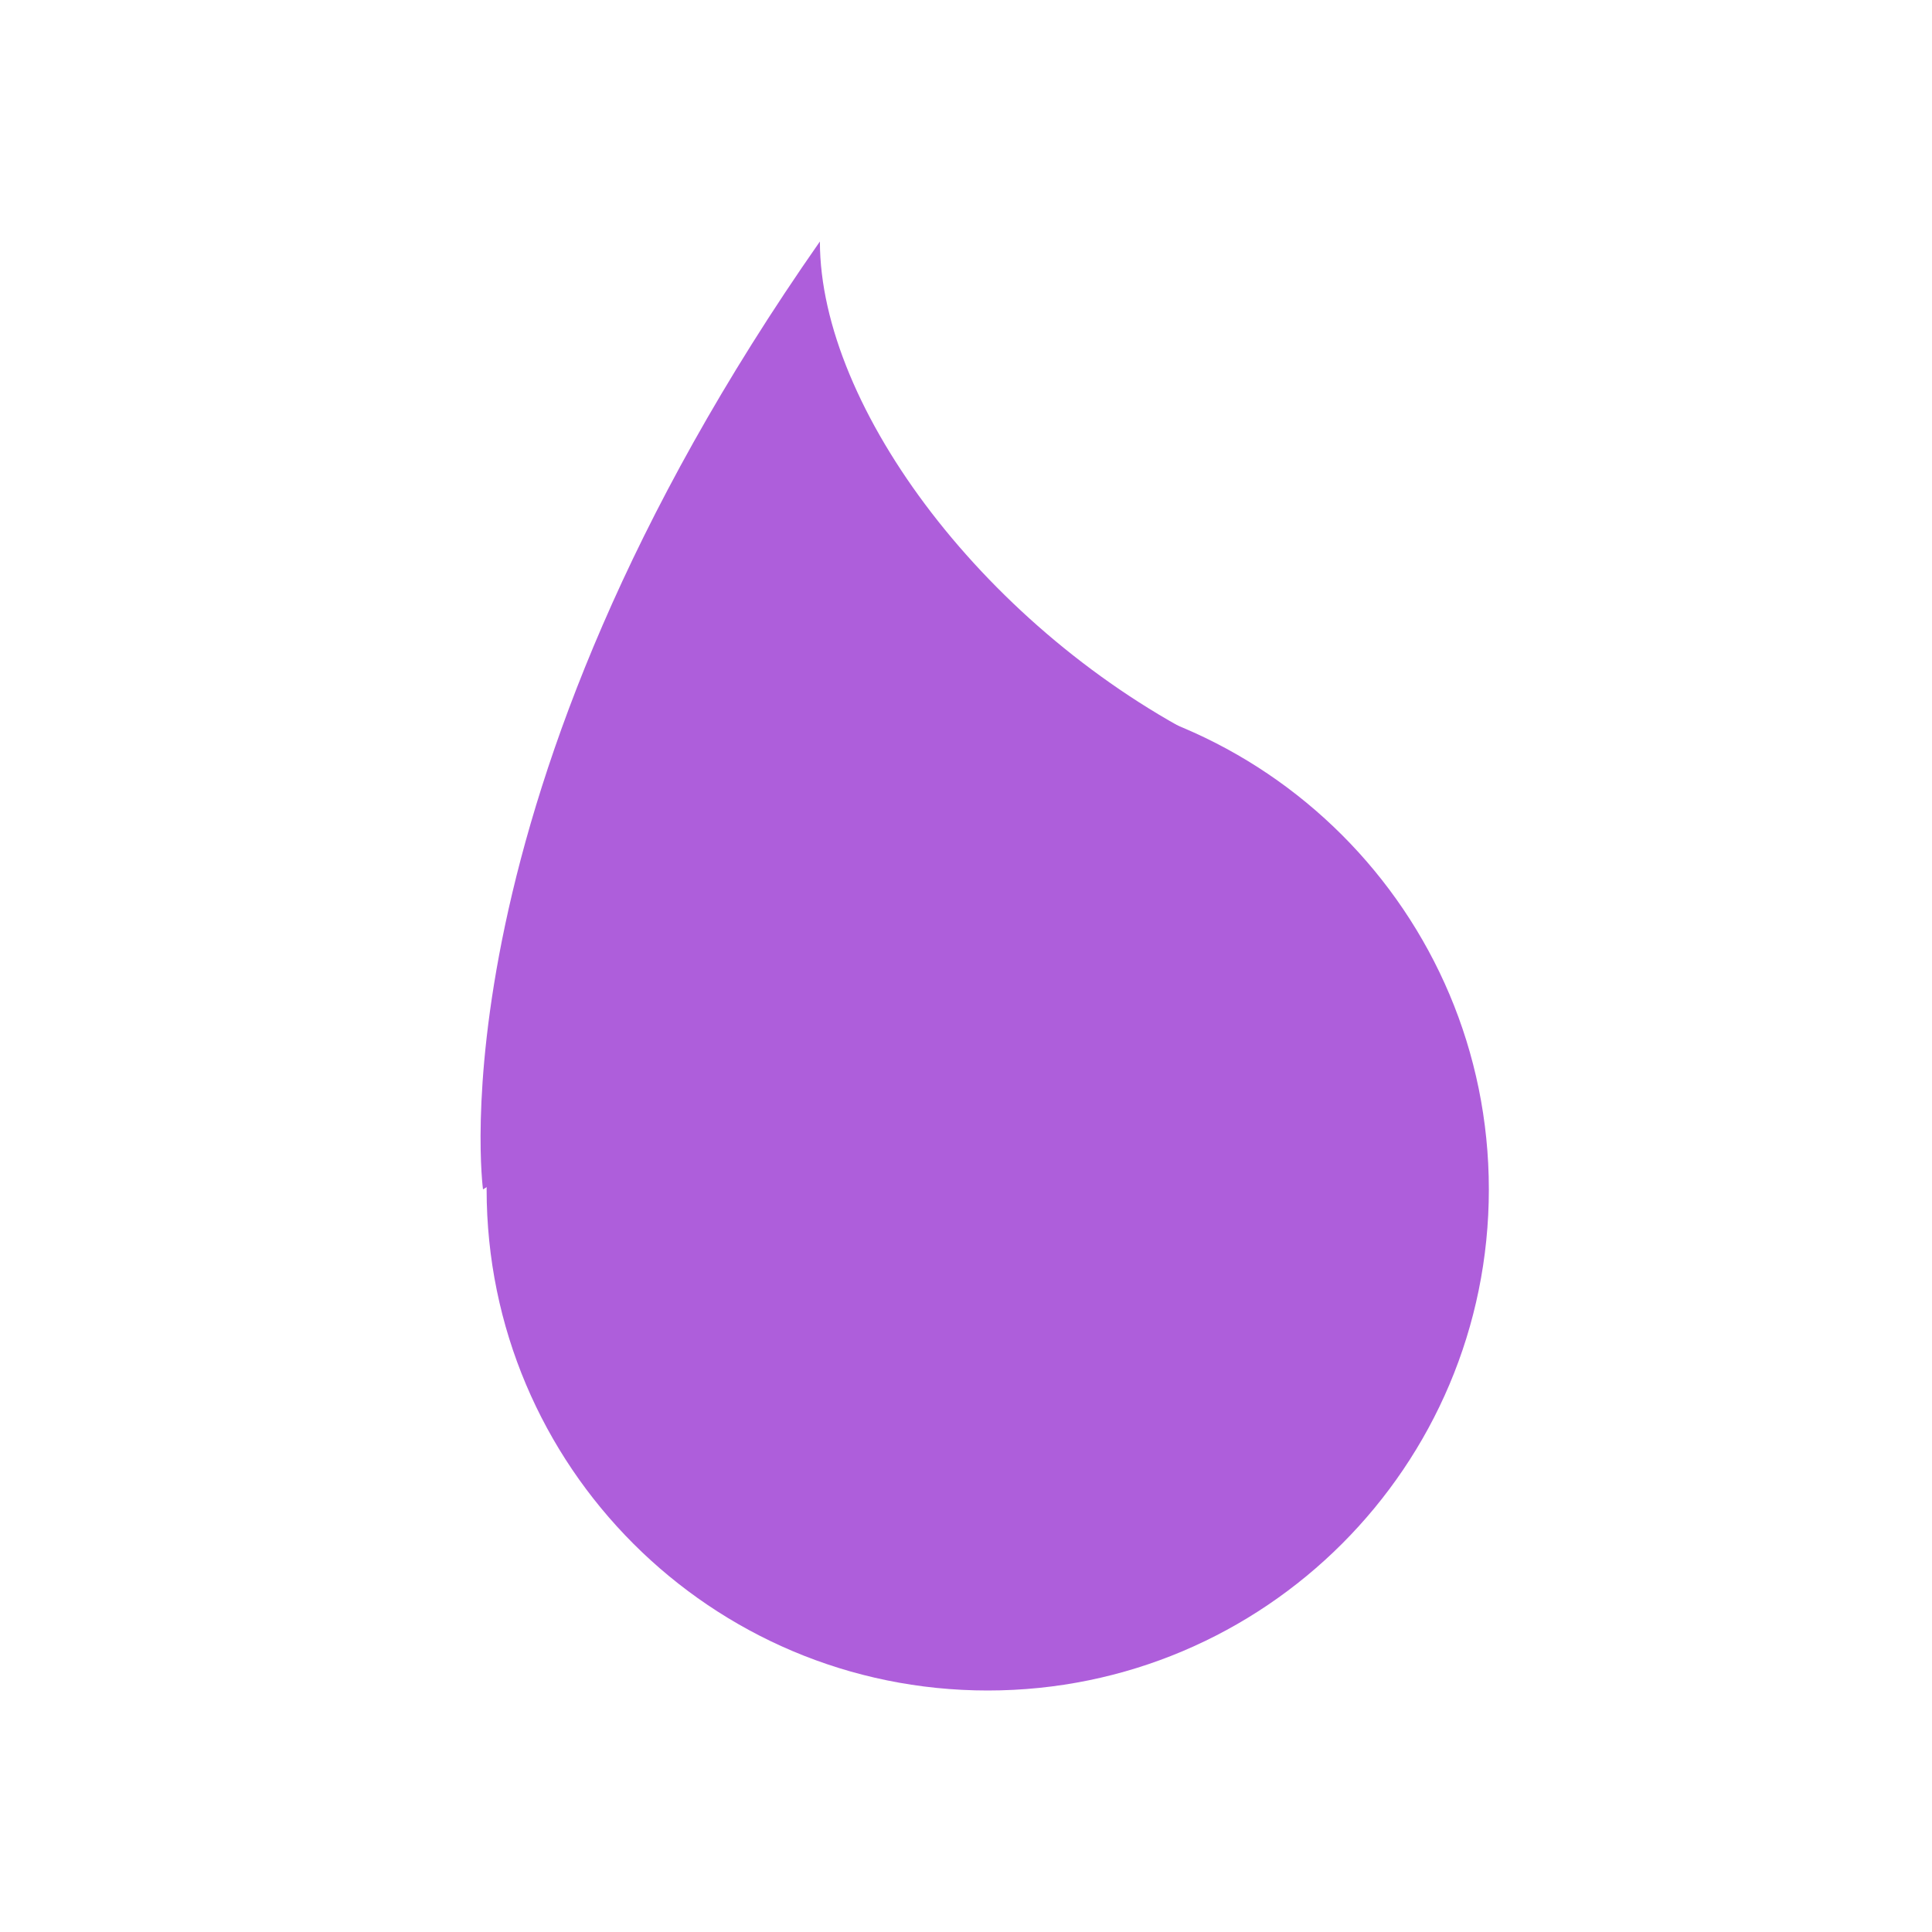
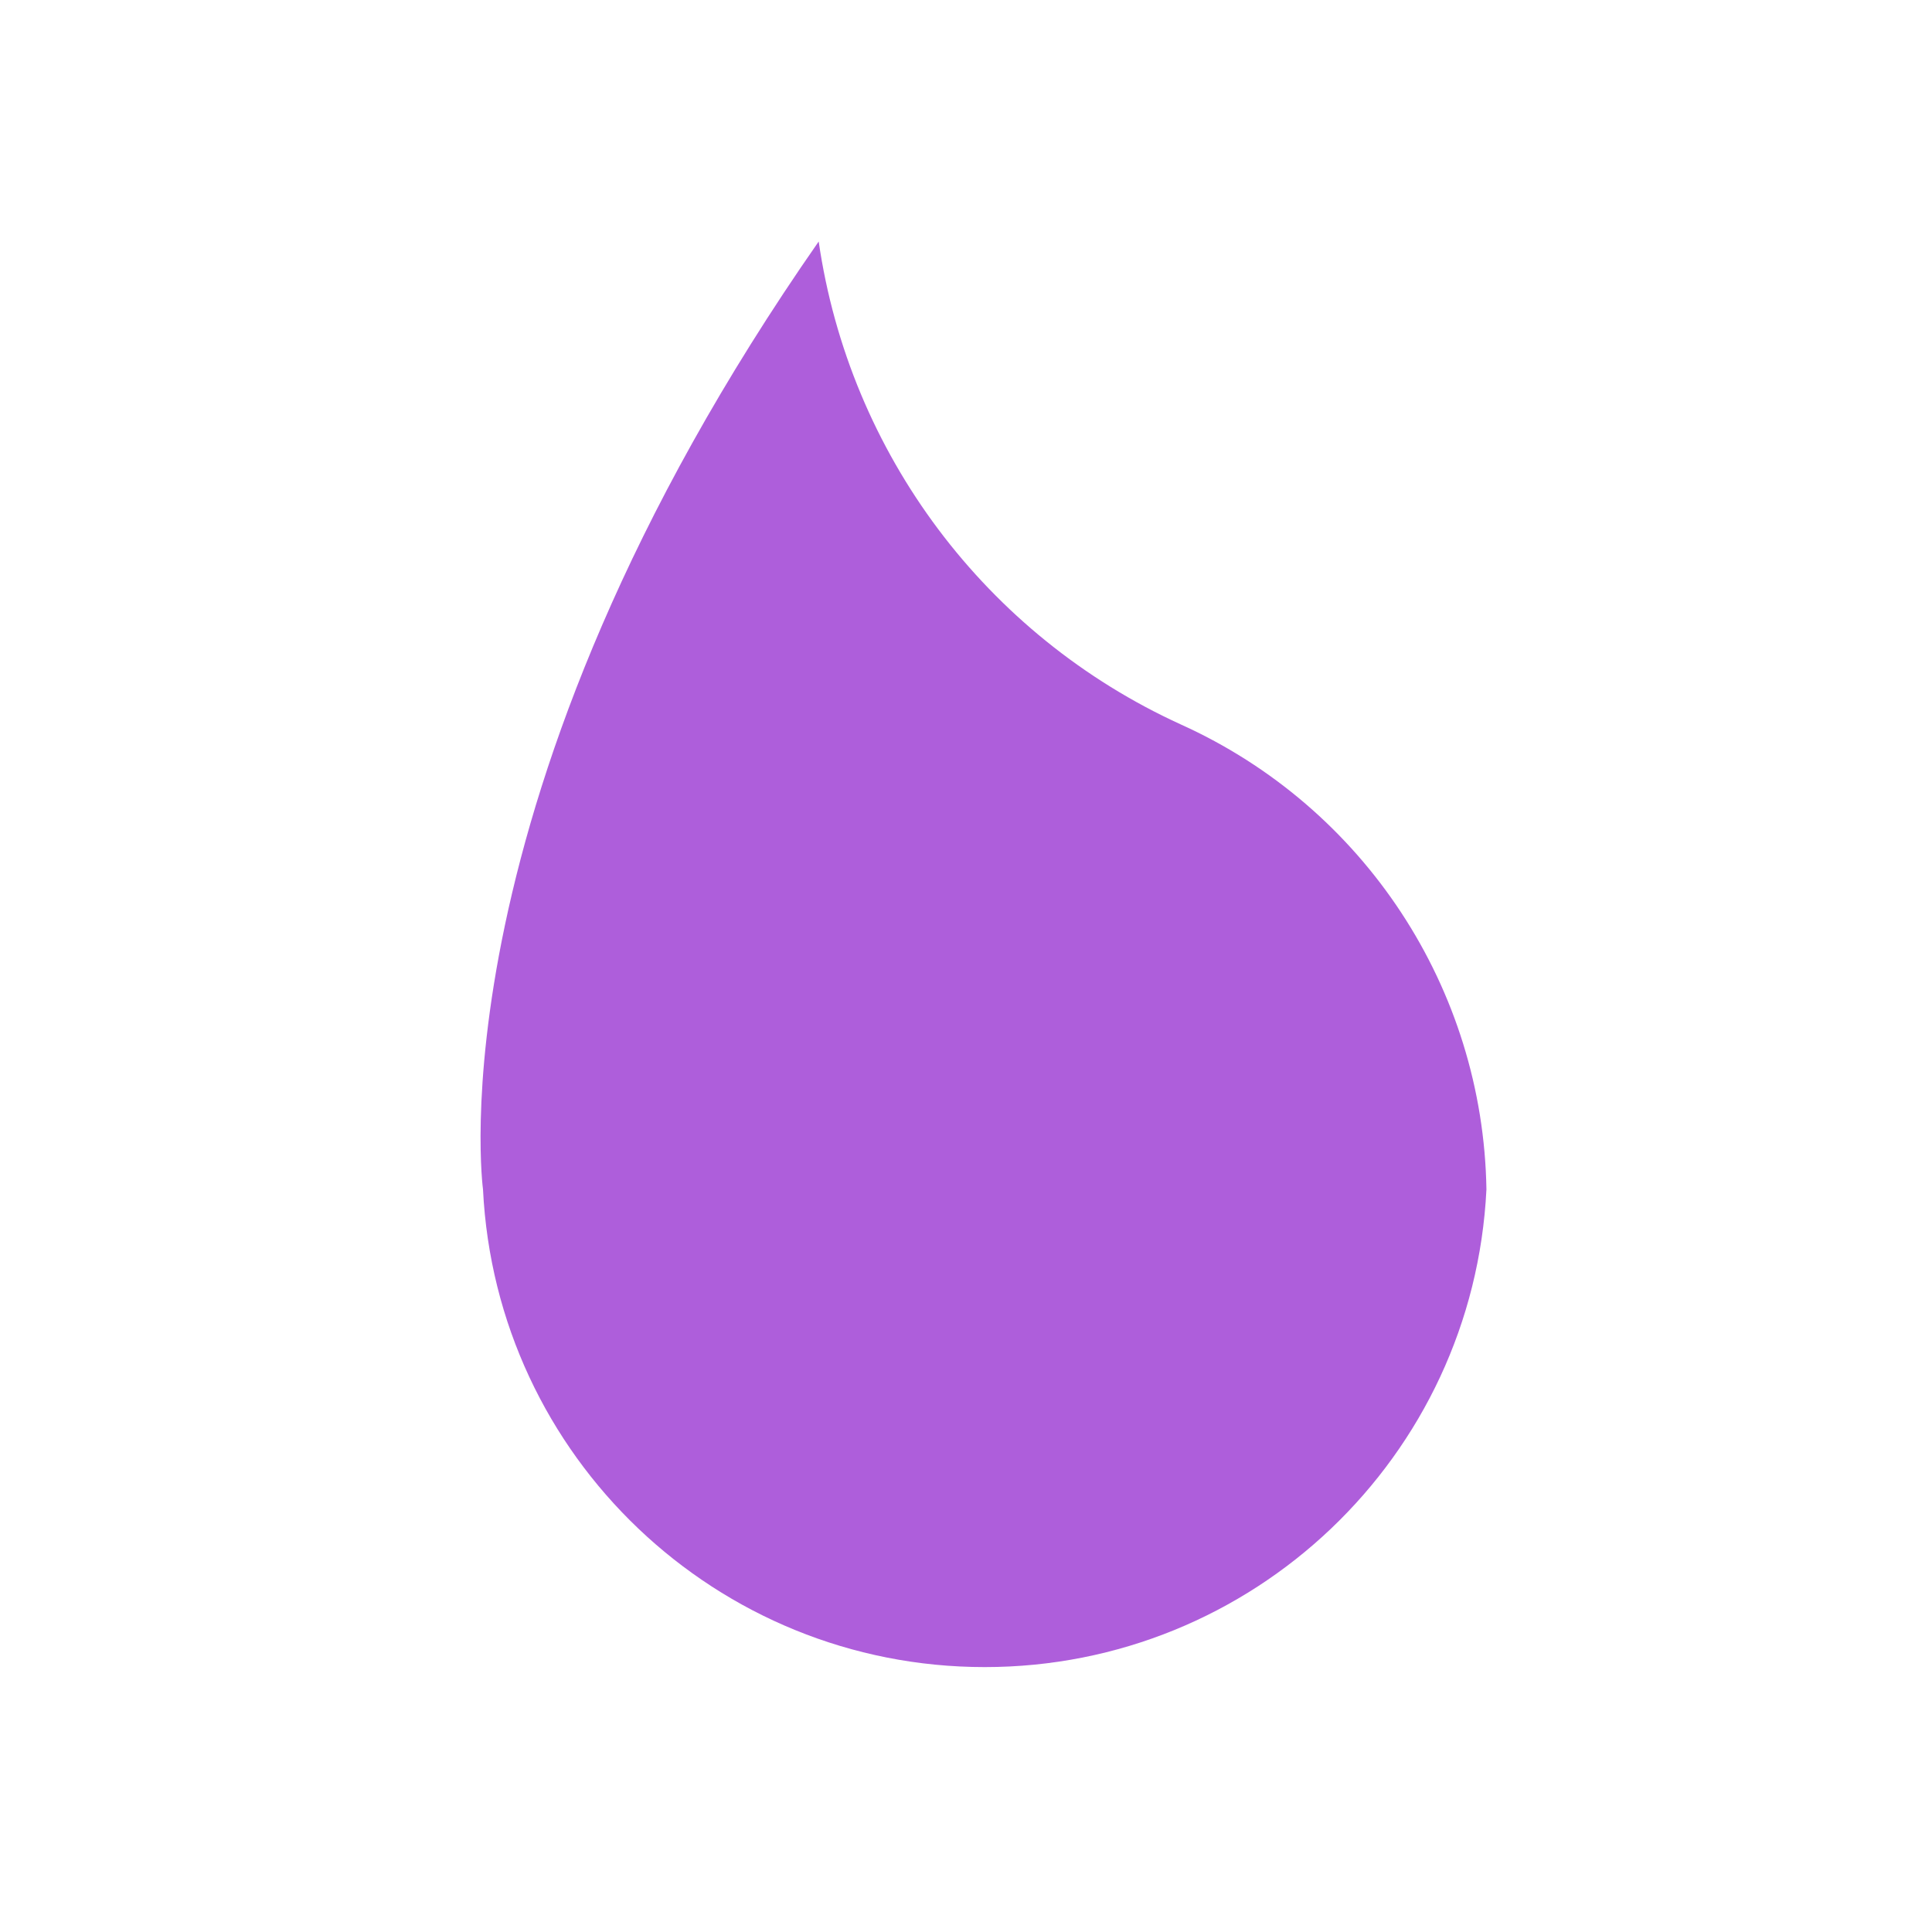
<svg xmlns="http://www.w3.org/2000/svg" id="Calque_1" data-name="Calque 1" viewBox="0 0 16 16">
  <defs>
    <style>.cls-1{fill:#ae5edb;}</style>
  </defs>
-   <circle class="cls-1" cx="8.18" cy="9.85" r="4.15" />
-   <path class="cls-1" d="M4,9.85S3.56,6.62,6.79,2c0,1.38,1.39,3.23,3.23,4.15" />
+   <path class="cls-1" d="M9.78,6a5.22,5.22,0,0,1-3-4C3.56,6.62,4,9.85,4,9.85a4.16,4.16,0,0,0,8.31,0A4.3,4.3,0,0,0,9.78,6Z" />
</svg>
